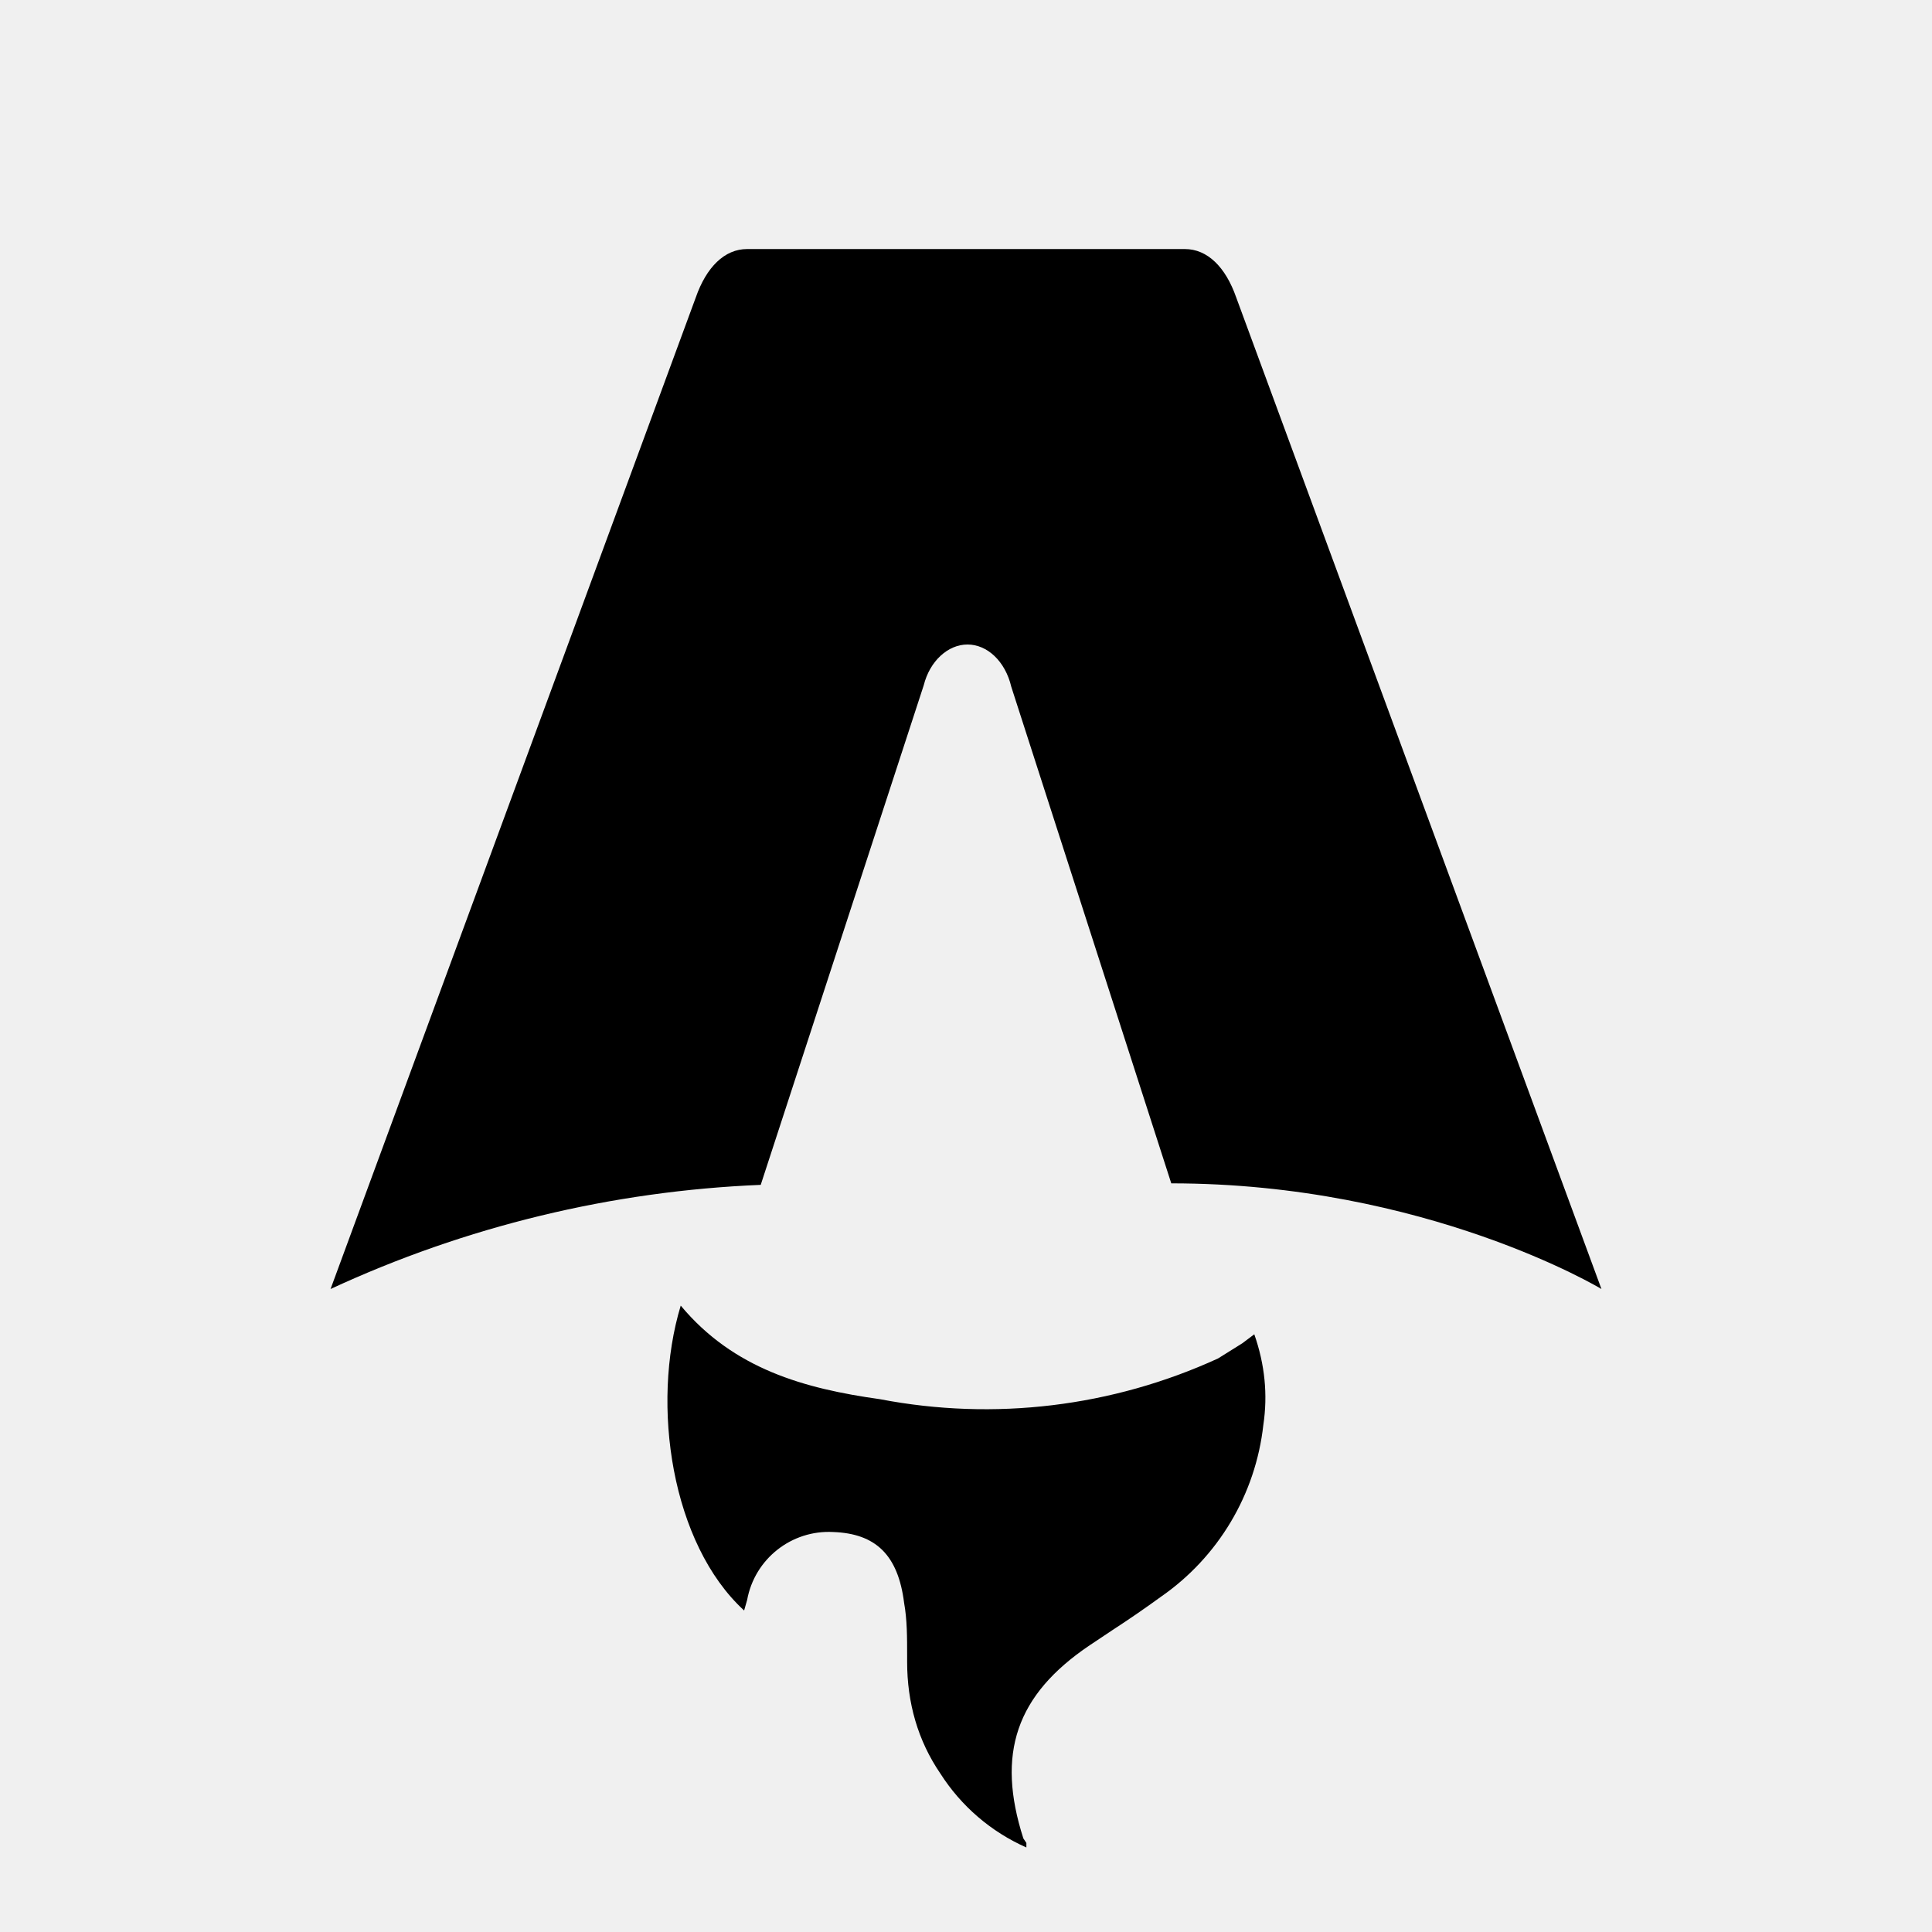
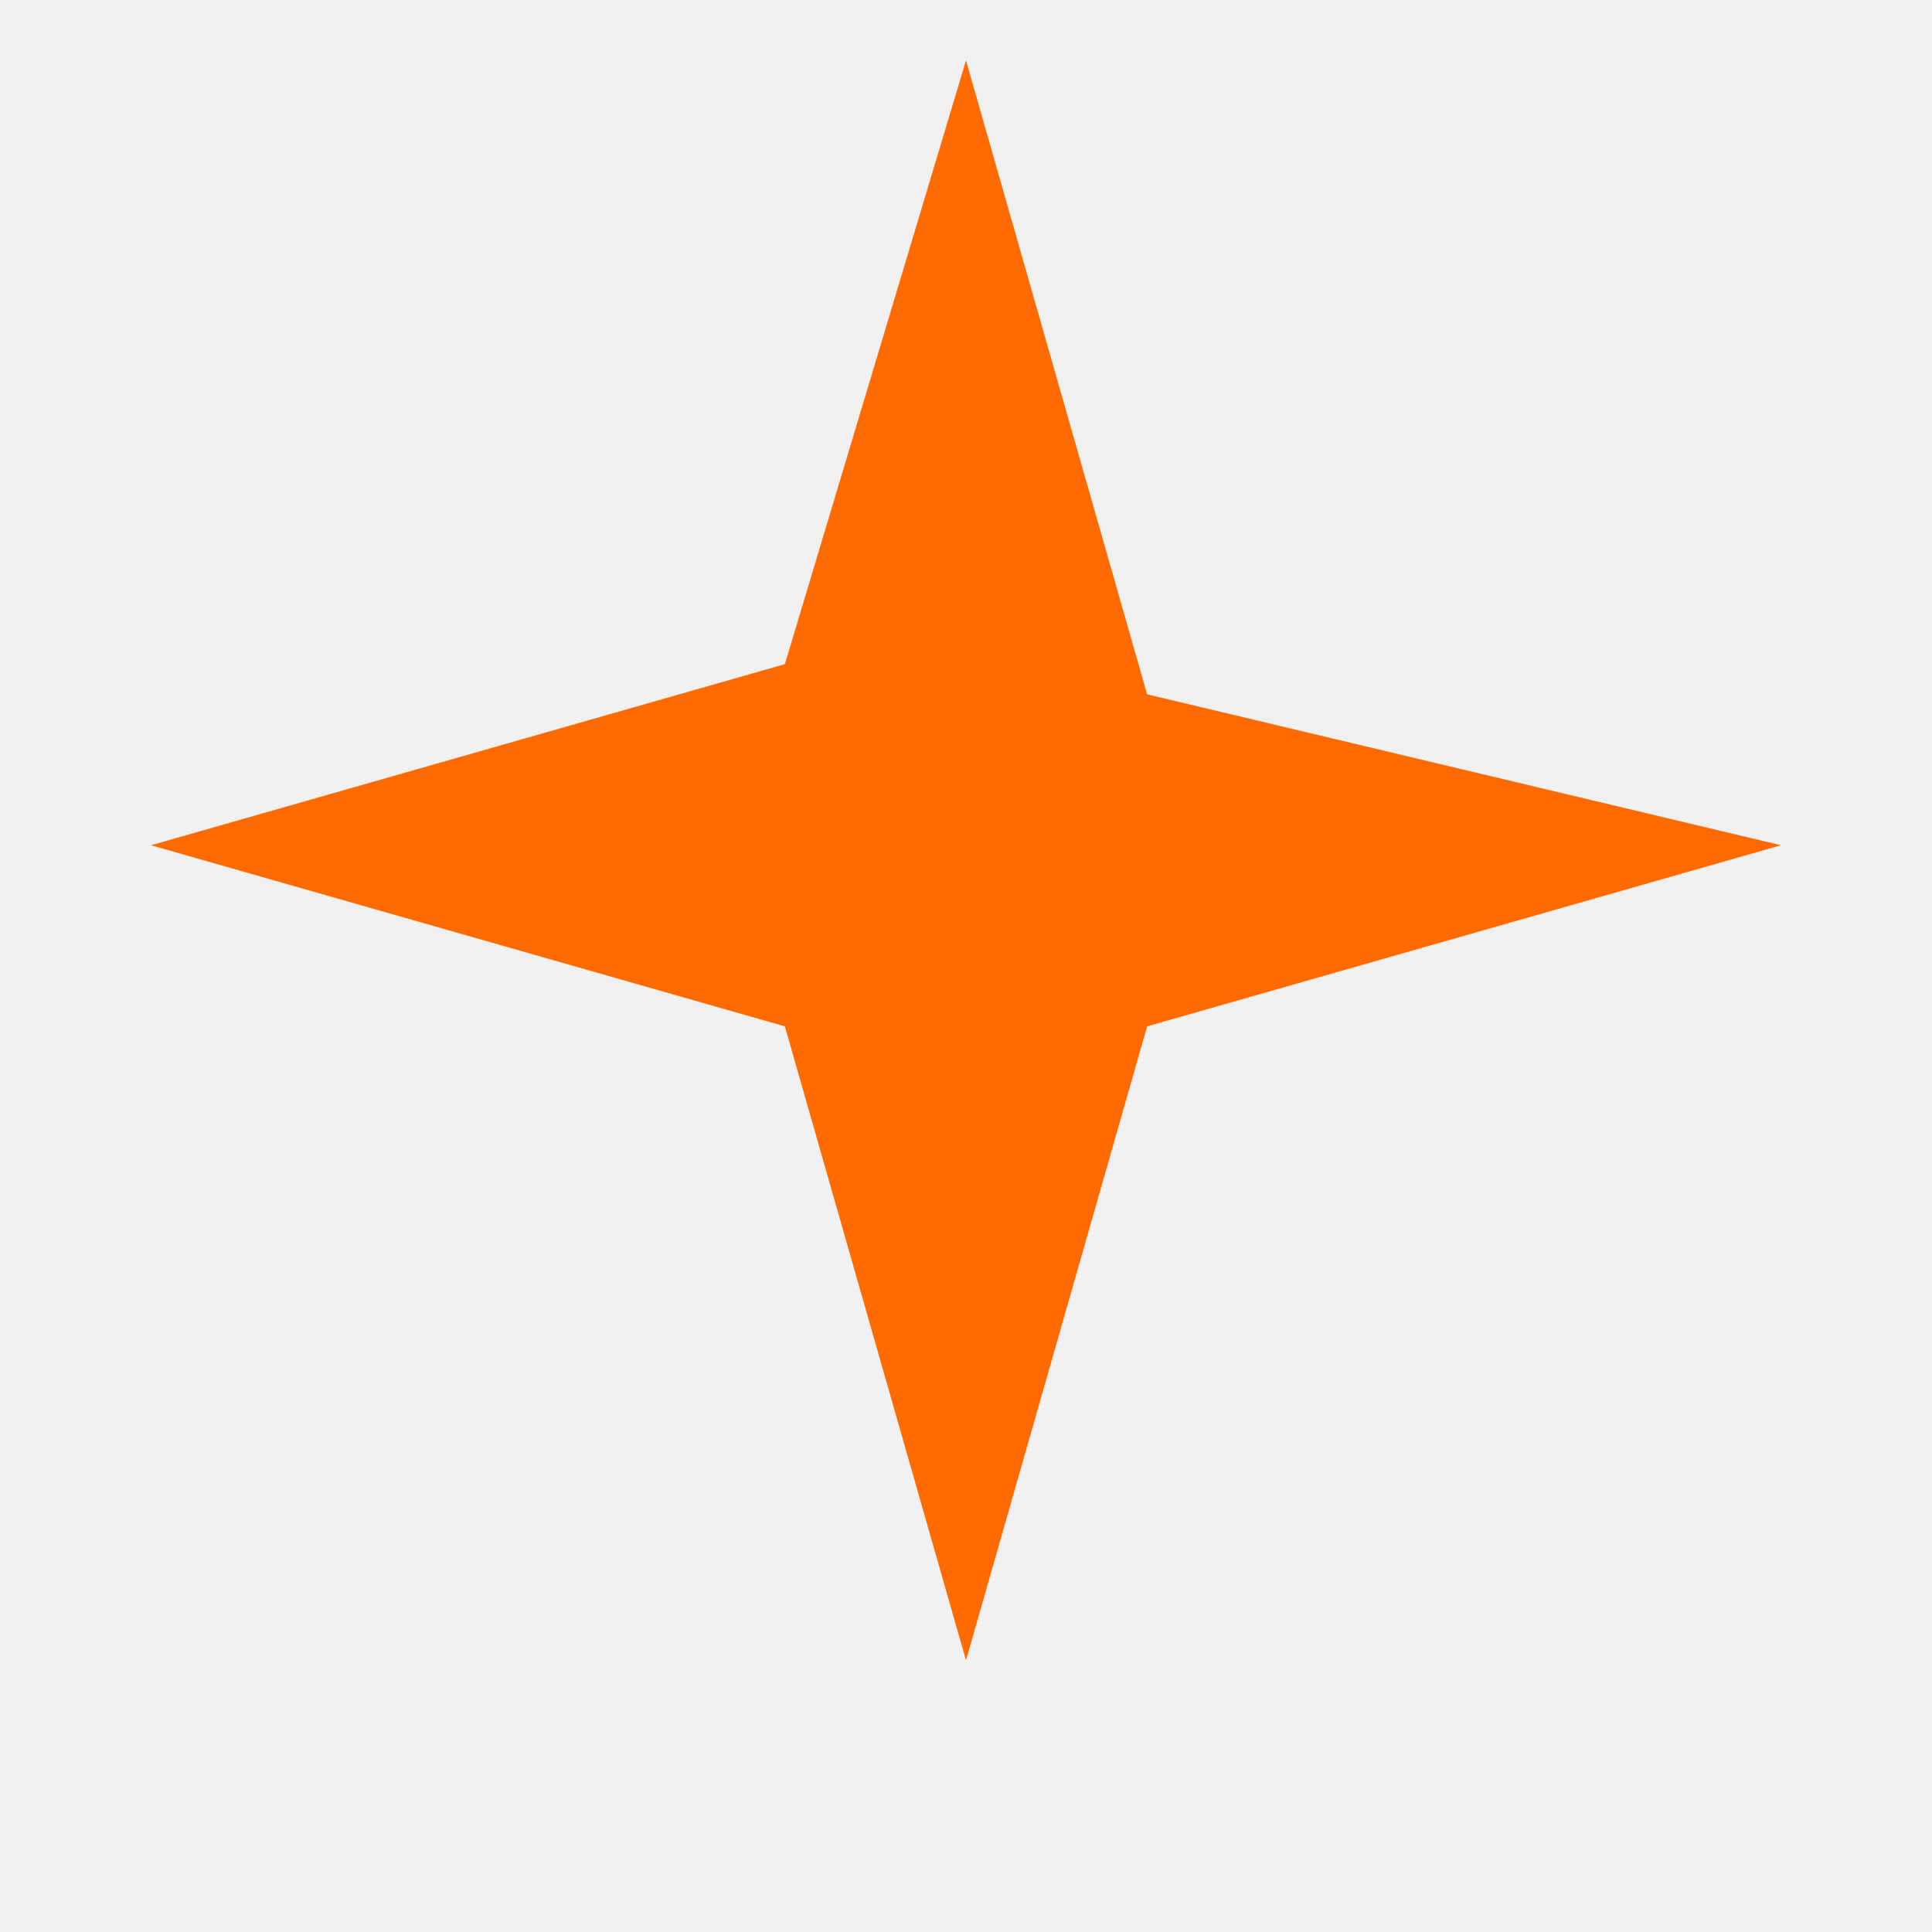
- <svg xmlns="http://www.w3.org/2000/svg" fill="none" viewBox="0 0 128 128">
-   <path d="M50.4 78.5a75.1 75.1 0 0 0-28.5 6.9l24.2-65.7c.7-2 1.9-3.2 3.4-3.2h29c1.5 0 2.7 1.2 3.4 3.2l24.2 65.7s-11.6-7-28.5-7L67 45.5c-.4-1.7-1.6-2.8-2.9-2.8-1.3 0-2.5 1.1-2.9 2.7L50.4 78.5Zm-1.1 28.2Zm-4.2-20.2c-2 6.6-.6 15.8 4.2 20.2a17.5 17.5 0 0 1 .2-.7 5.5 5.5 0 0 1 5.7-4.5c2.8.1 4.3 1.5 4.7 4.7.2 1.1.2 2.3.2 3.5v.4c0 2.7.7 5.2 2.2 7.4a13 13 0 0 0 5.7 4.9v-.3l-.2-.3c-1.8-5.6-.5-9.5 4.4-12.8l1.5-1a73 73 0 0 0 3.2-2.2 16 16 0 0 0 6.8-11.4c.3-2 .1-4-.6-6l-.8.6-1.6 1a37 37 0 0 1-22.4 2.7c-5-.7-9.7-2-13.2-6.2Z" />
+ <svg xmlns="http://www.w3.org/2000/svg" viewBox="0 0 32 32">
+   <path d="M16 1l3 10.5L29.5 14l-10.5 3-3 10.5-3-10.5L2.5 14l10.5-3L16 1Z" fill="#FF6B00" />
  <style>
-         path { fill: #000; }
-         @media (prefers-color-scheme: dark) {
-             path { fill: #FFF; }
-         }
-     </style>
+     @media (prefers-color-scheme: light) {
+       path { fill: #FF6B00; }
+     }
+   </style>
</svg>
